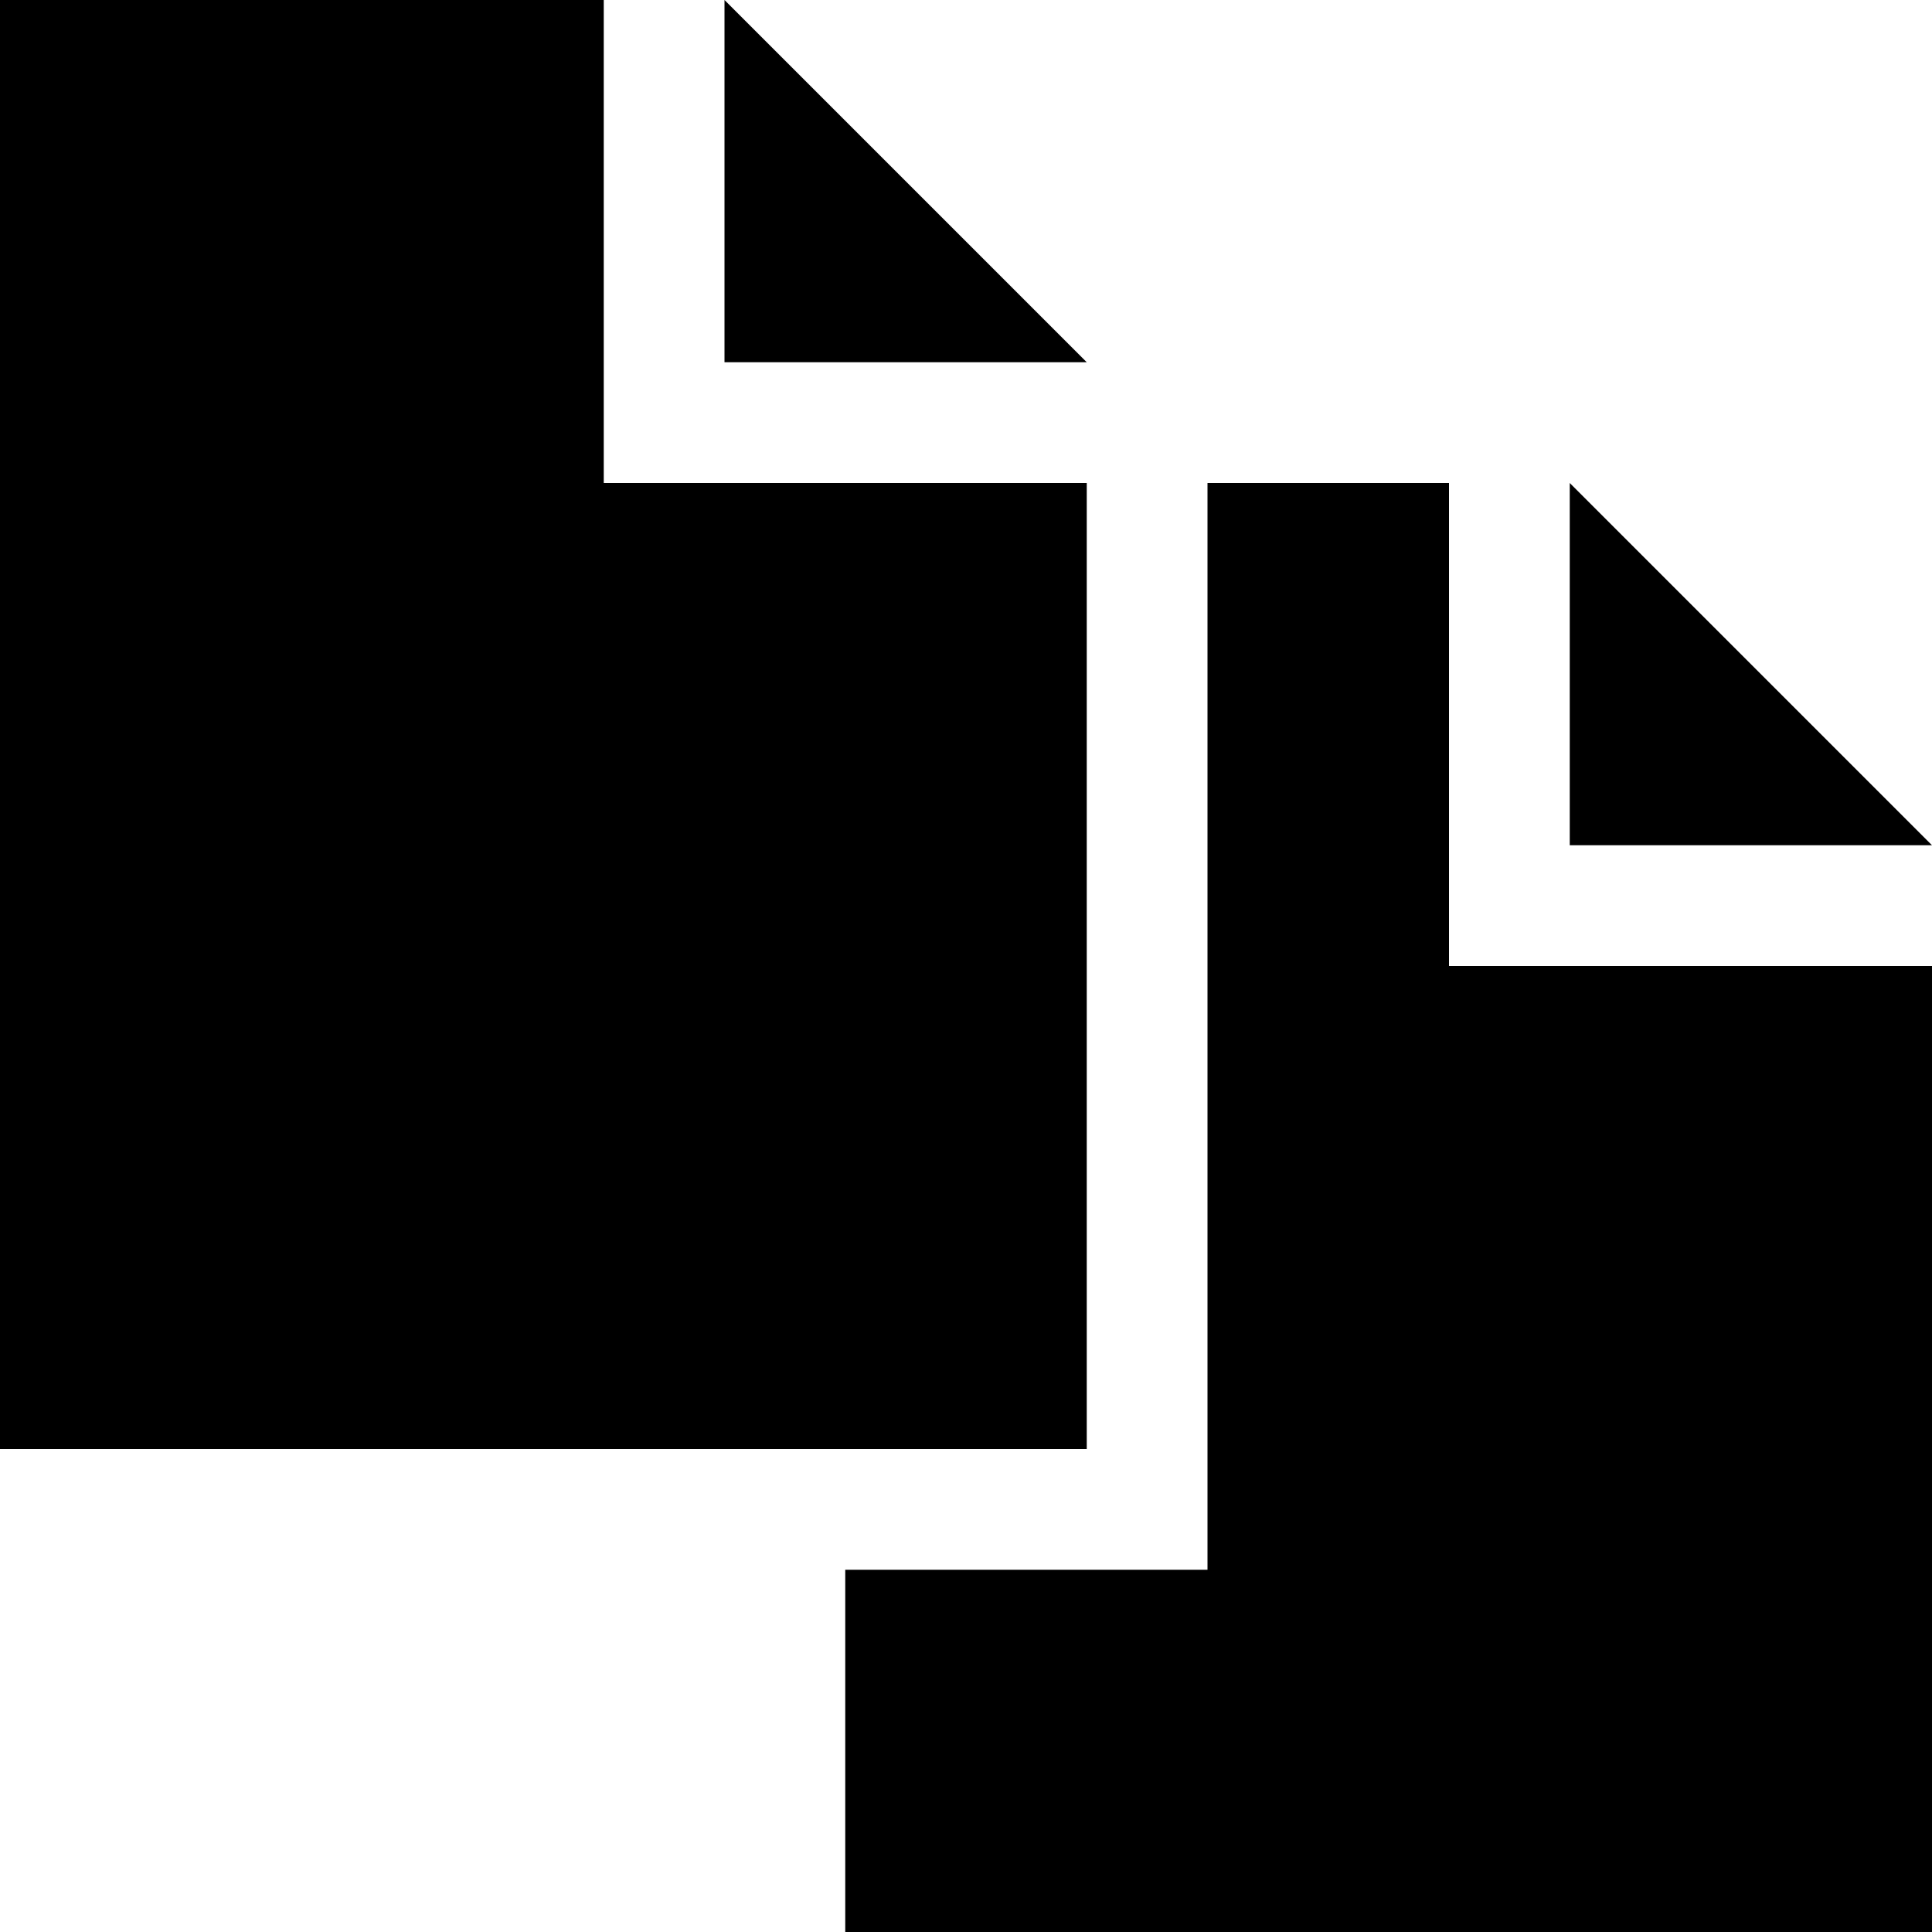
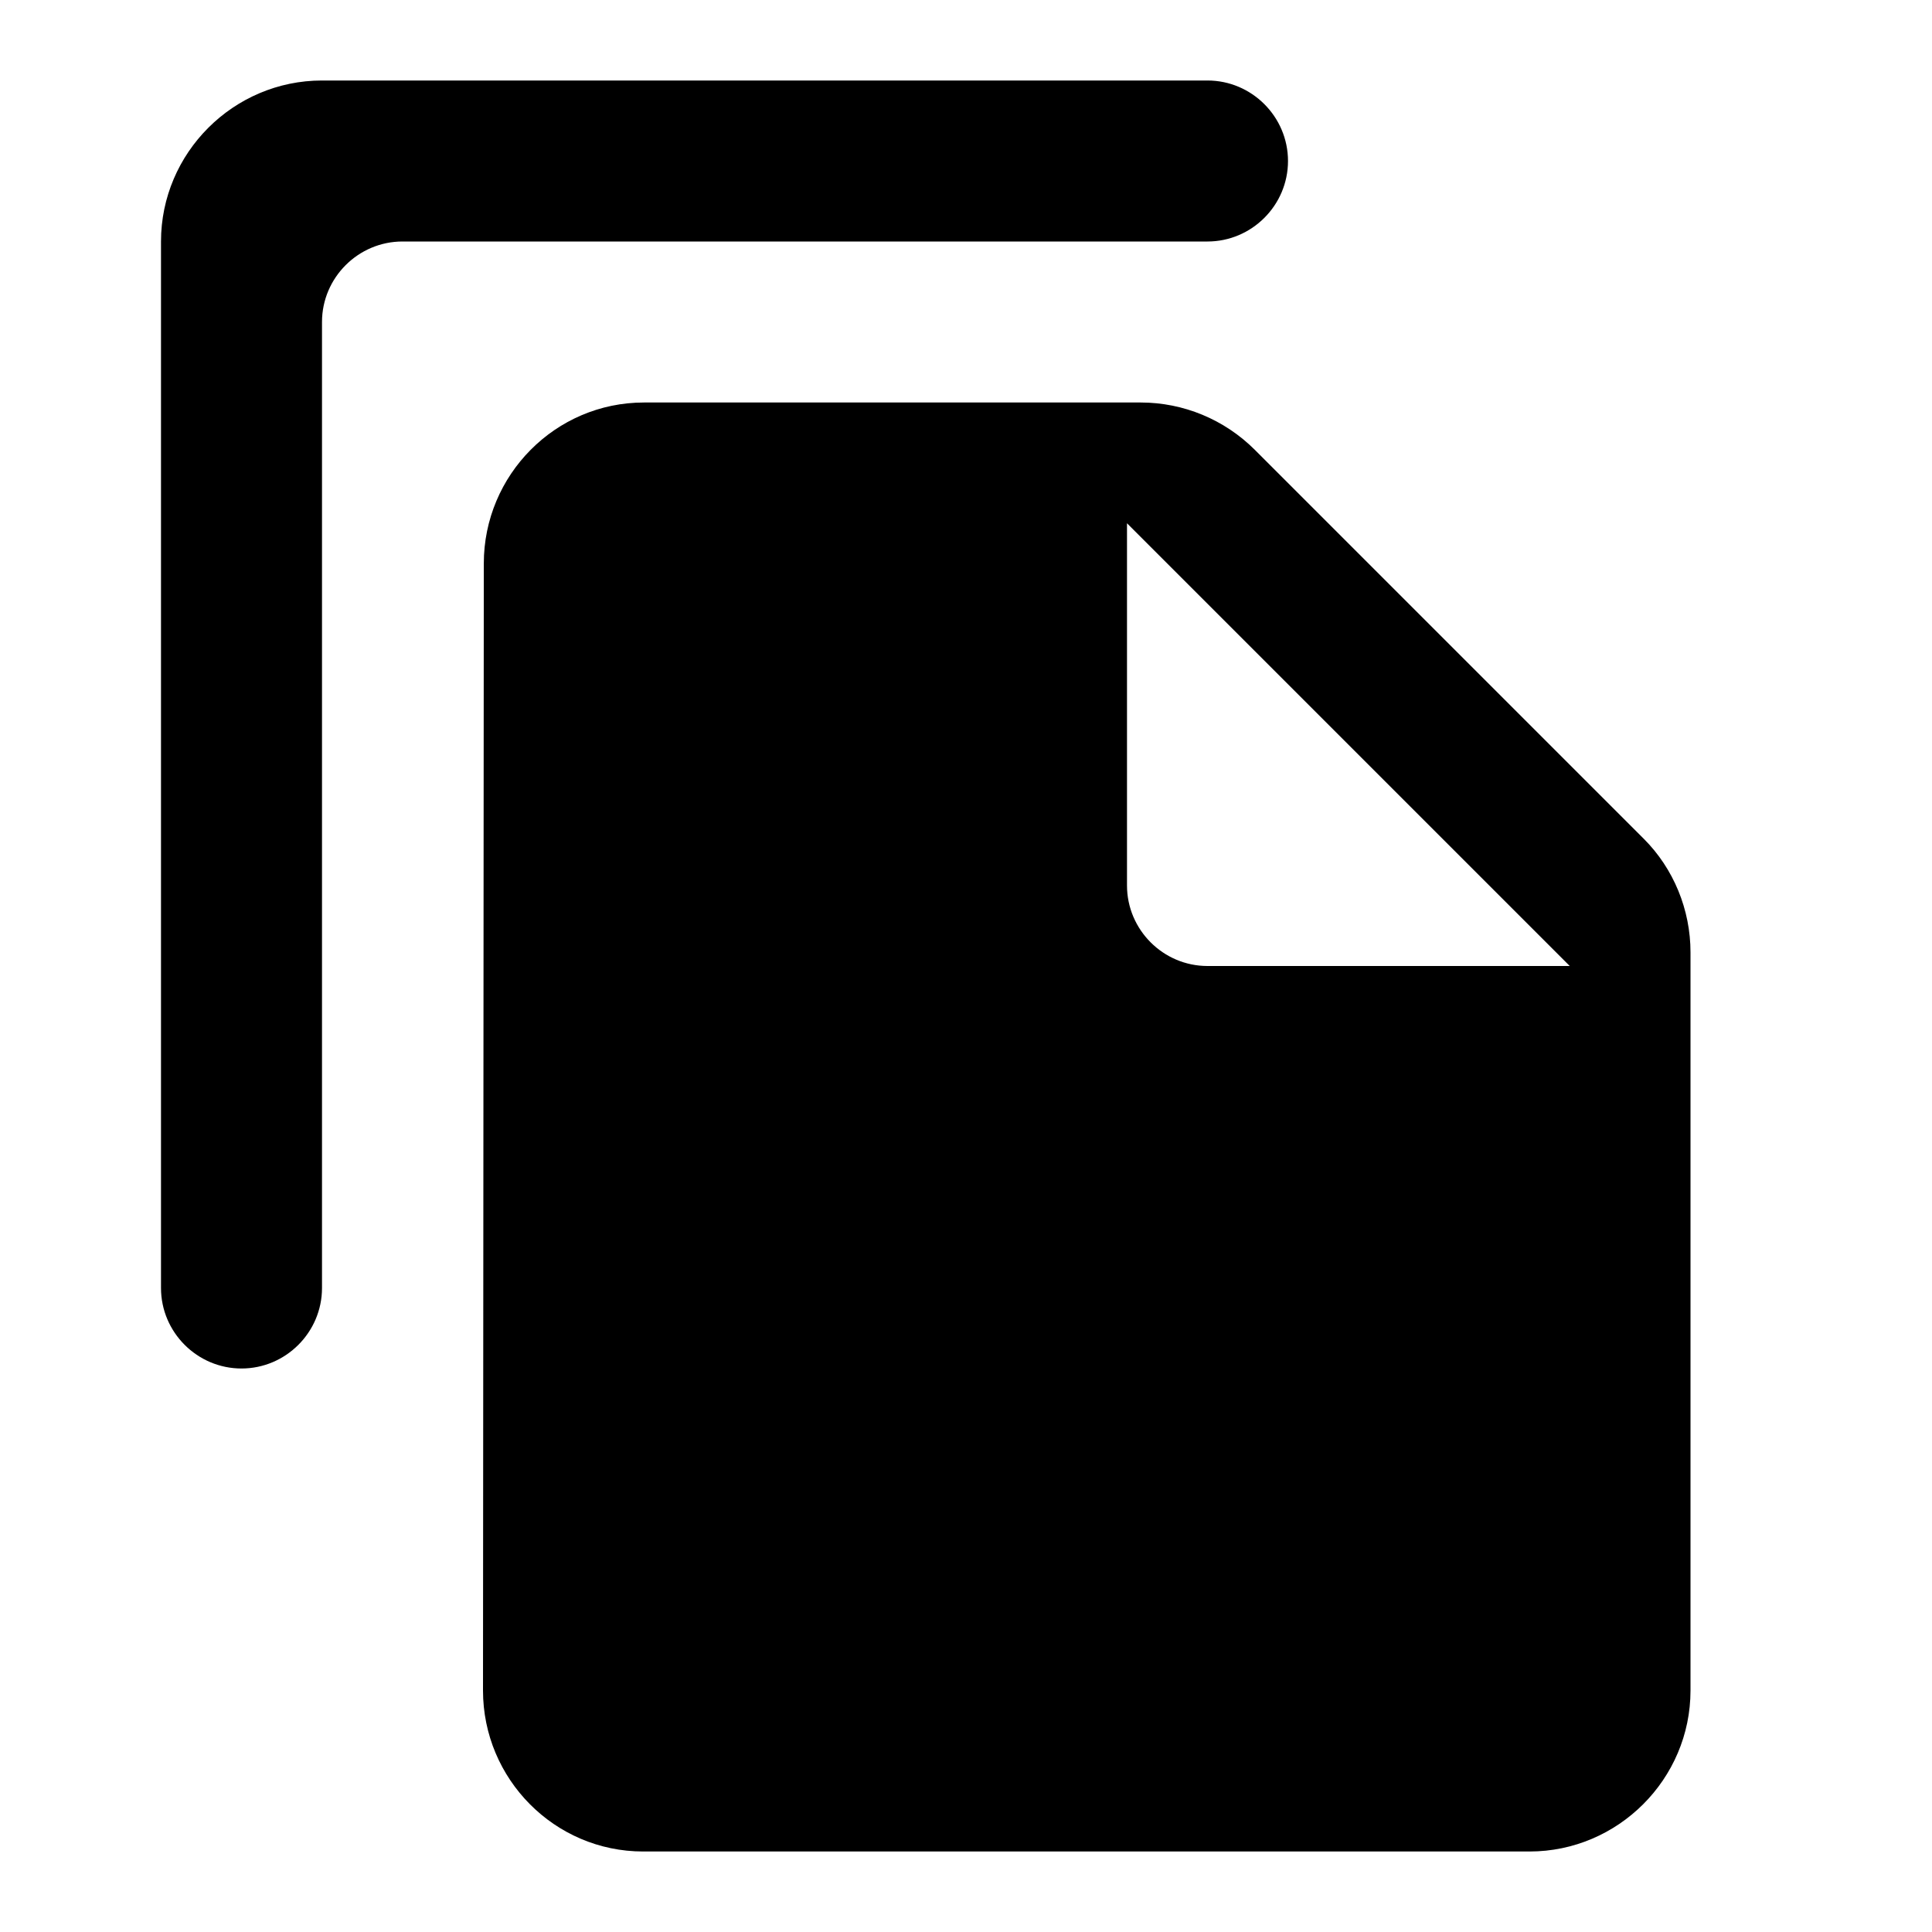
- <svg xmlns="http://www.w3.org/2000/svg" height="16" viewBox="0 0 16 16" width="16">
-   <g fill="#000000">
-     <path d="m6 0v3h3z" />
-     <path d="m9 4h-4v-4h-5v12h9z" />
-     <path d="m13 4v3h3z" />
-     <path d="m12 4h-2v9h-3v3h9v-8h-4z" />
-   </g>
+ <svg xmlns="http://www.w3.org/2000/svg" height="24" viewBox="0 0 24 24" width="24" fill="#000000">
+   <path d="M0 0h24v24H0V0z" fill="none" />
+   <path d="M15 1H4c-1.1 0-2 .9-2 2v13c0 .55.45 1 1 1s1-.45 1-1V4c0-.55.45-1 1-1h10c.55 0 1-.45 1-1s-.45-1-1-1zm.59 4.59l4.83 4.83c.37.37.58.88.58 1.41V21c0 1.1-.9 2-2 2H7.99C6.89 23 6 22.1 6 21l.01-14c0-1.1.89-2 1.99-2h6.17c.53 0 1.04.21 1.42.59zM15 12h4.5L14 6.5V11c0 .55.45 1 1 1z" />
</svg>
